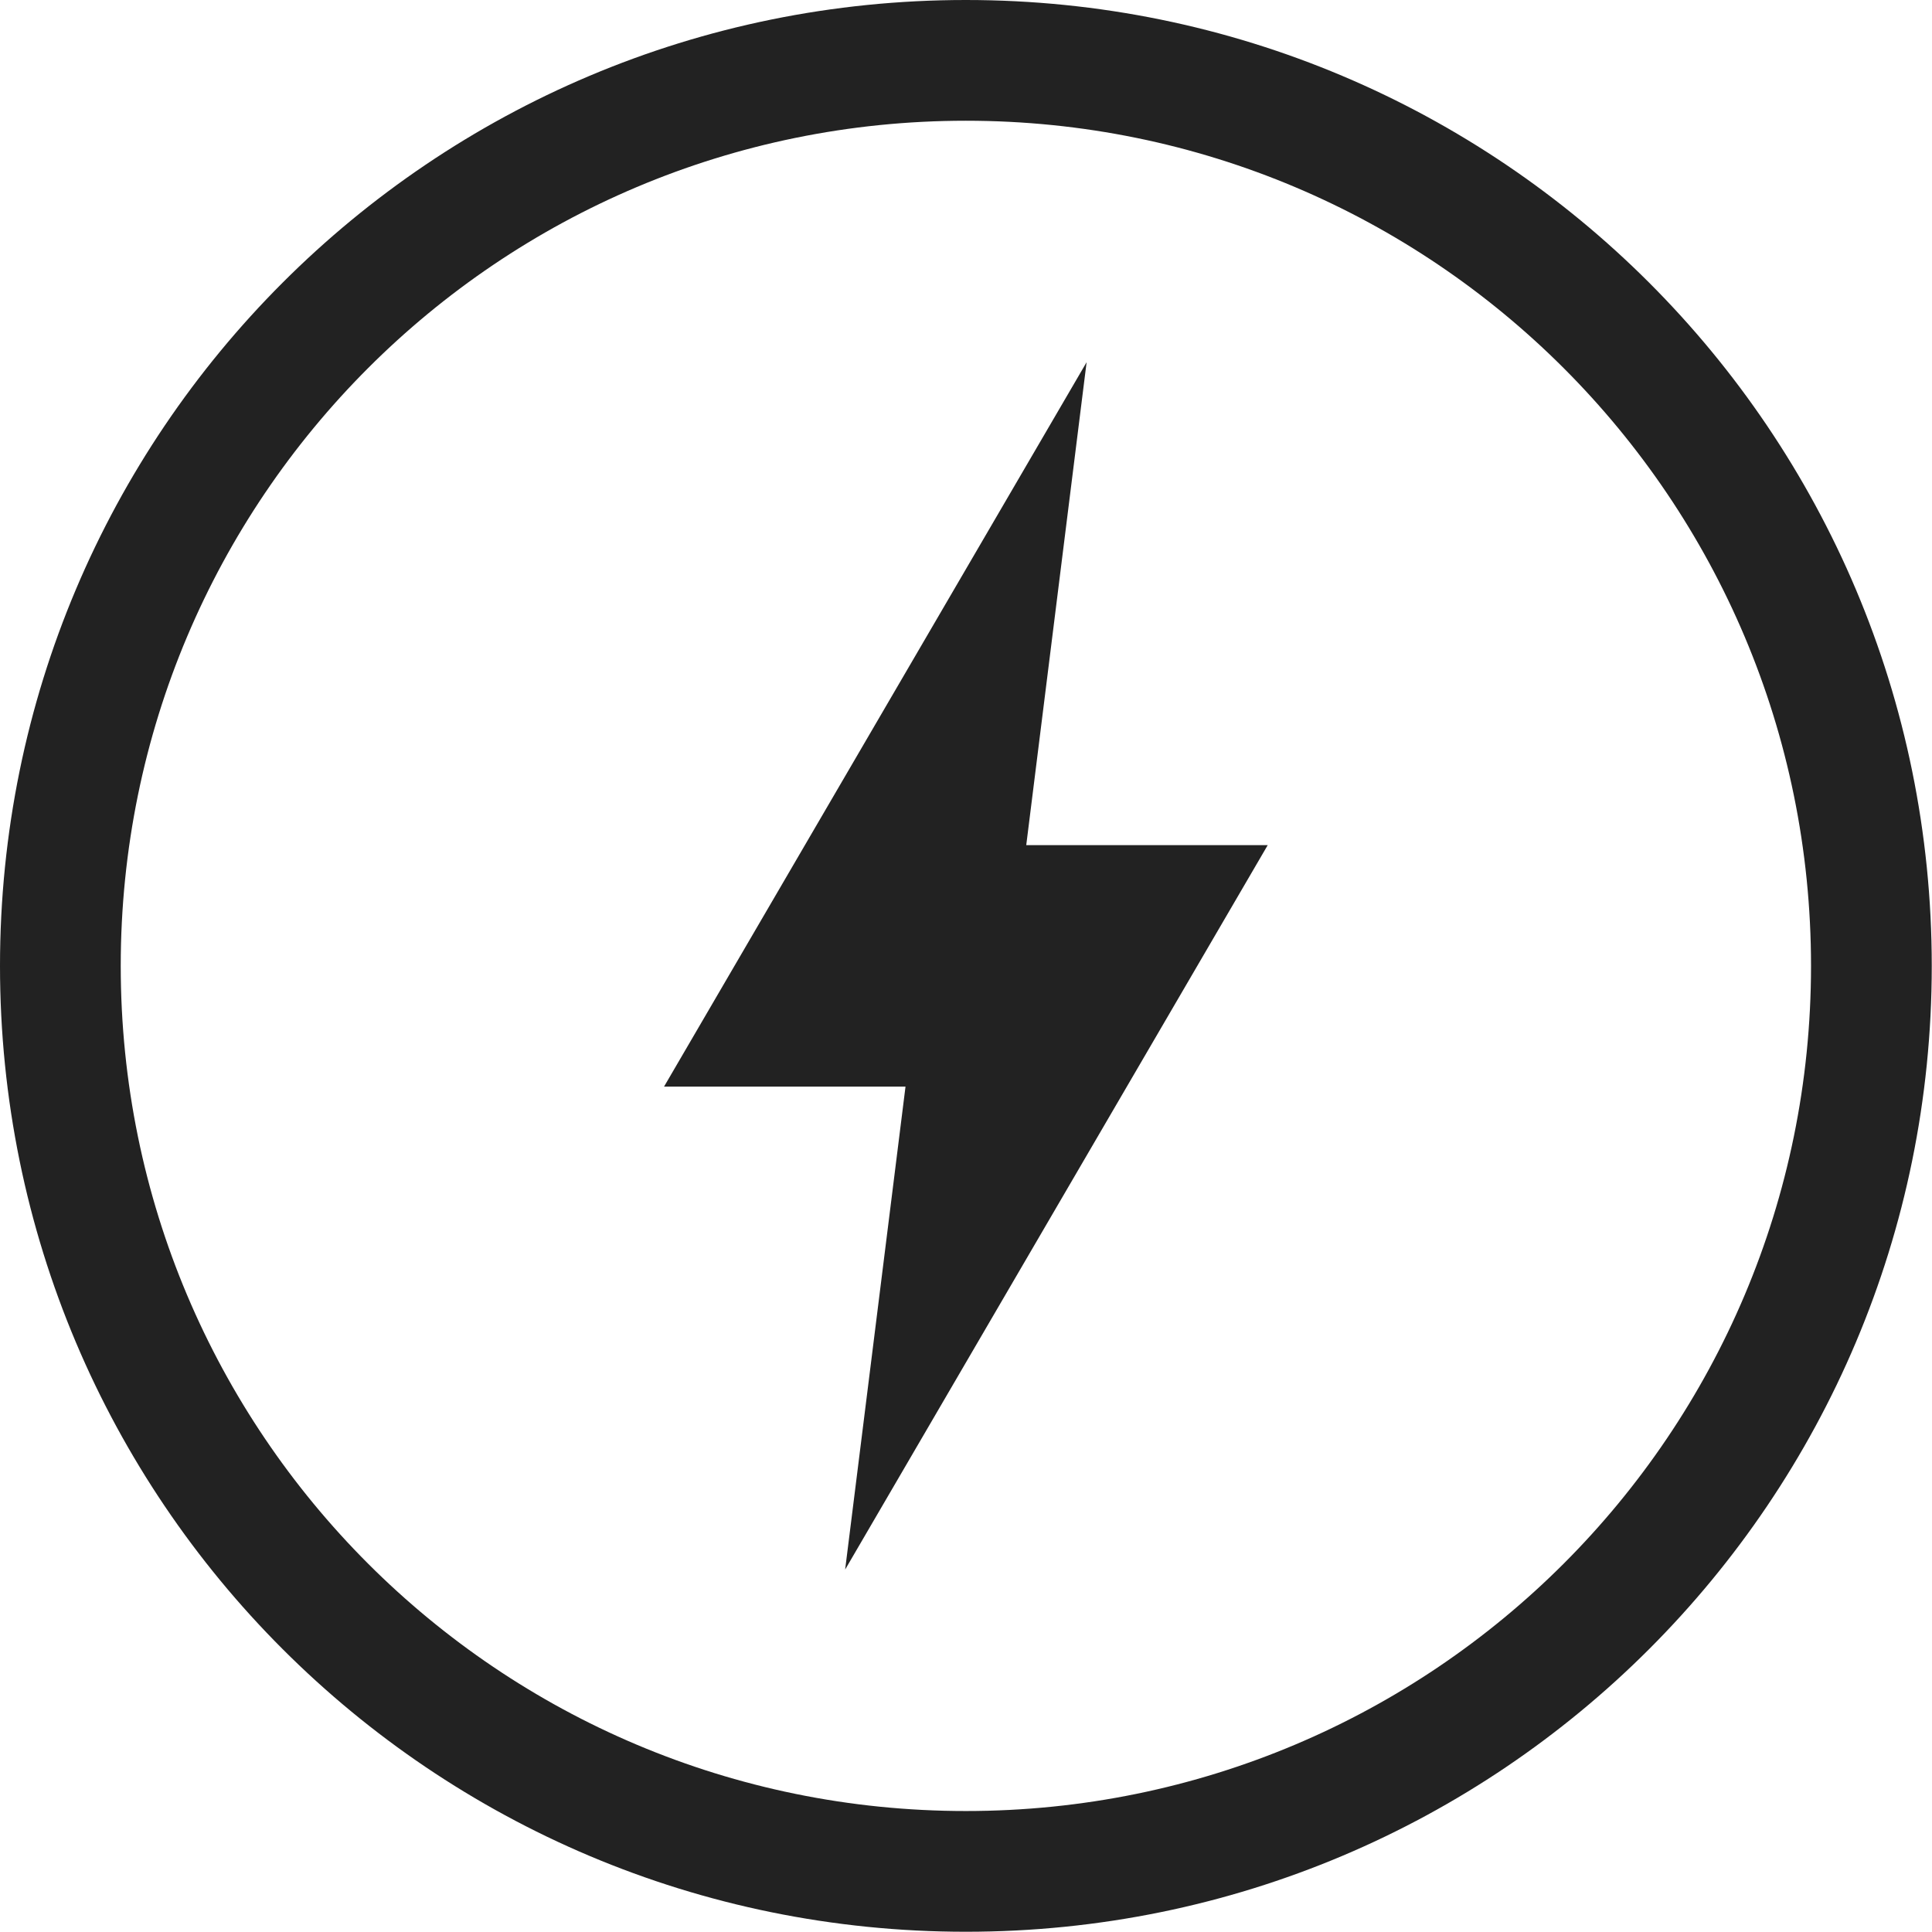
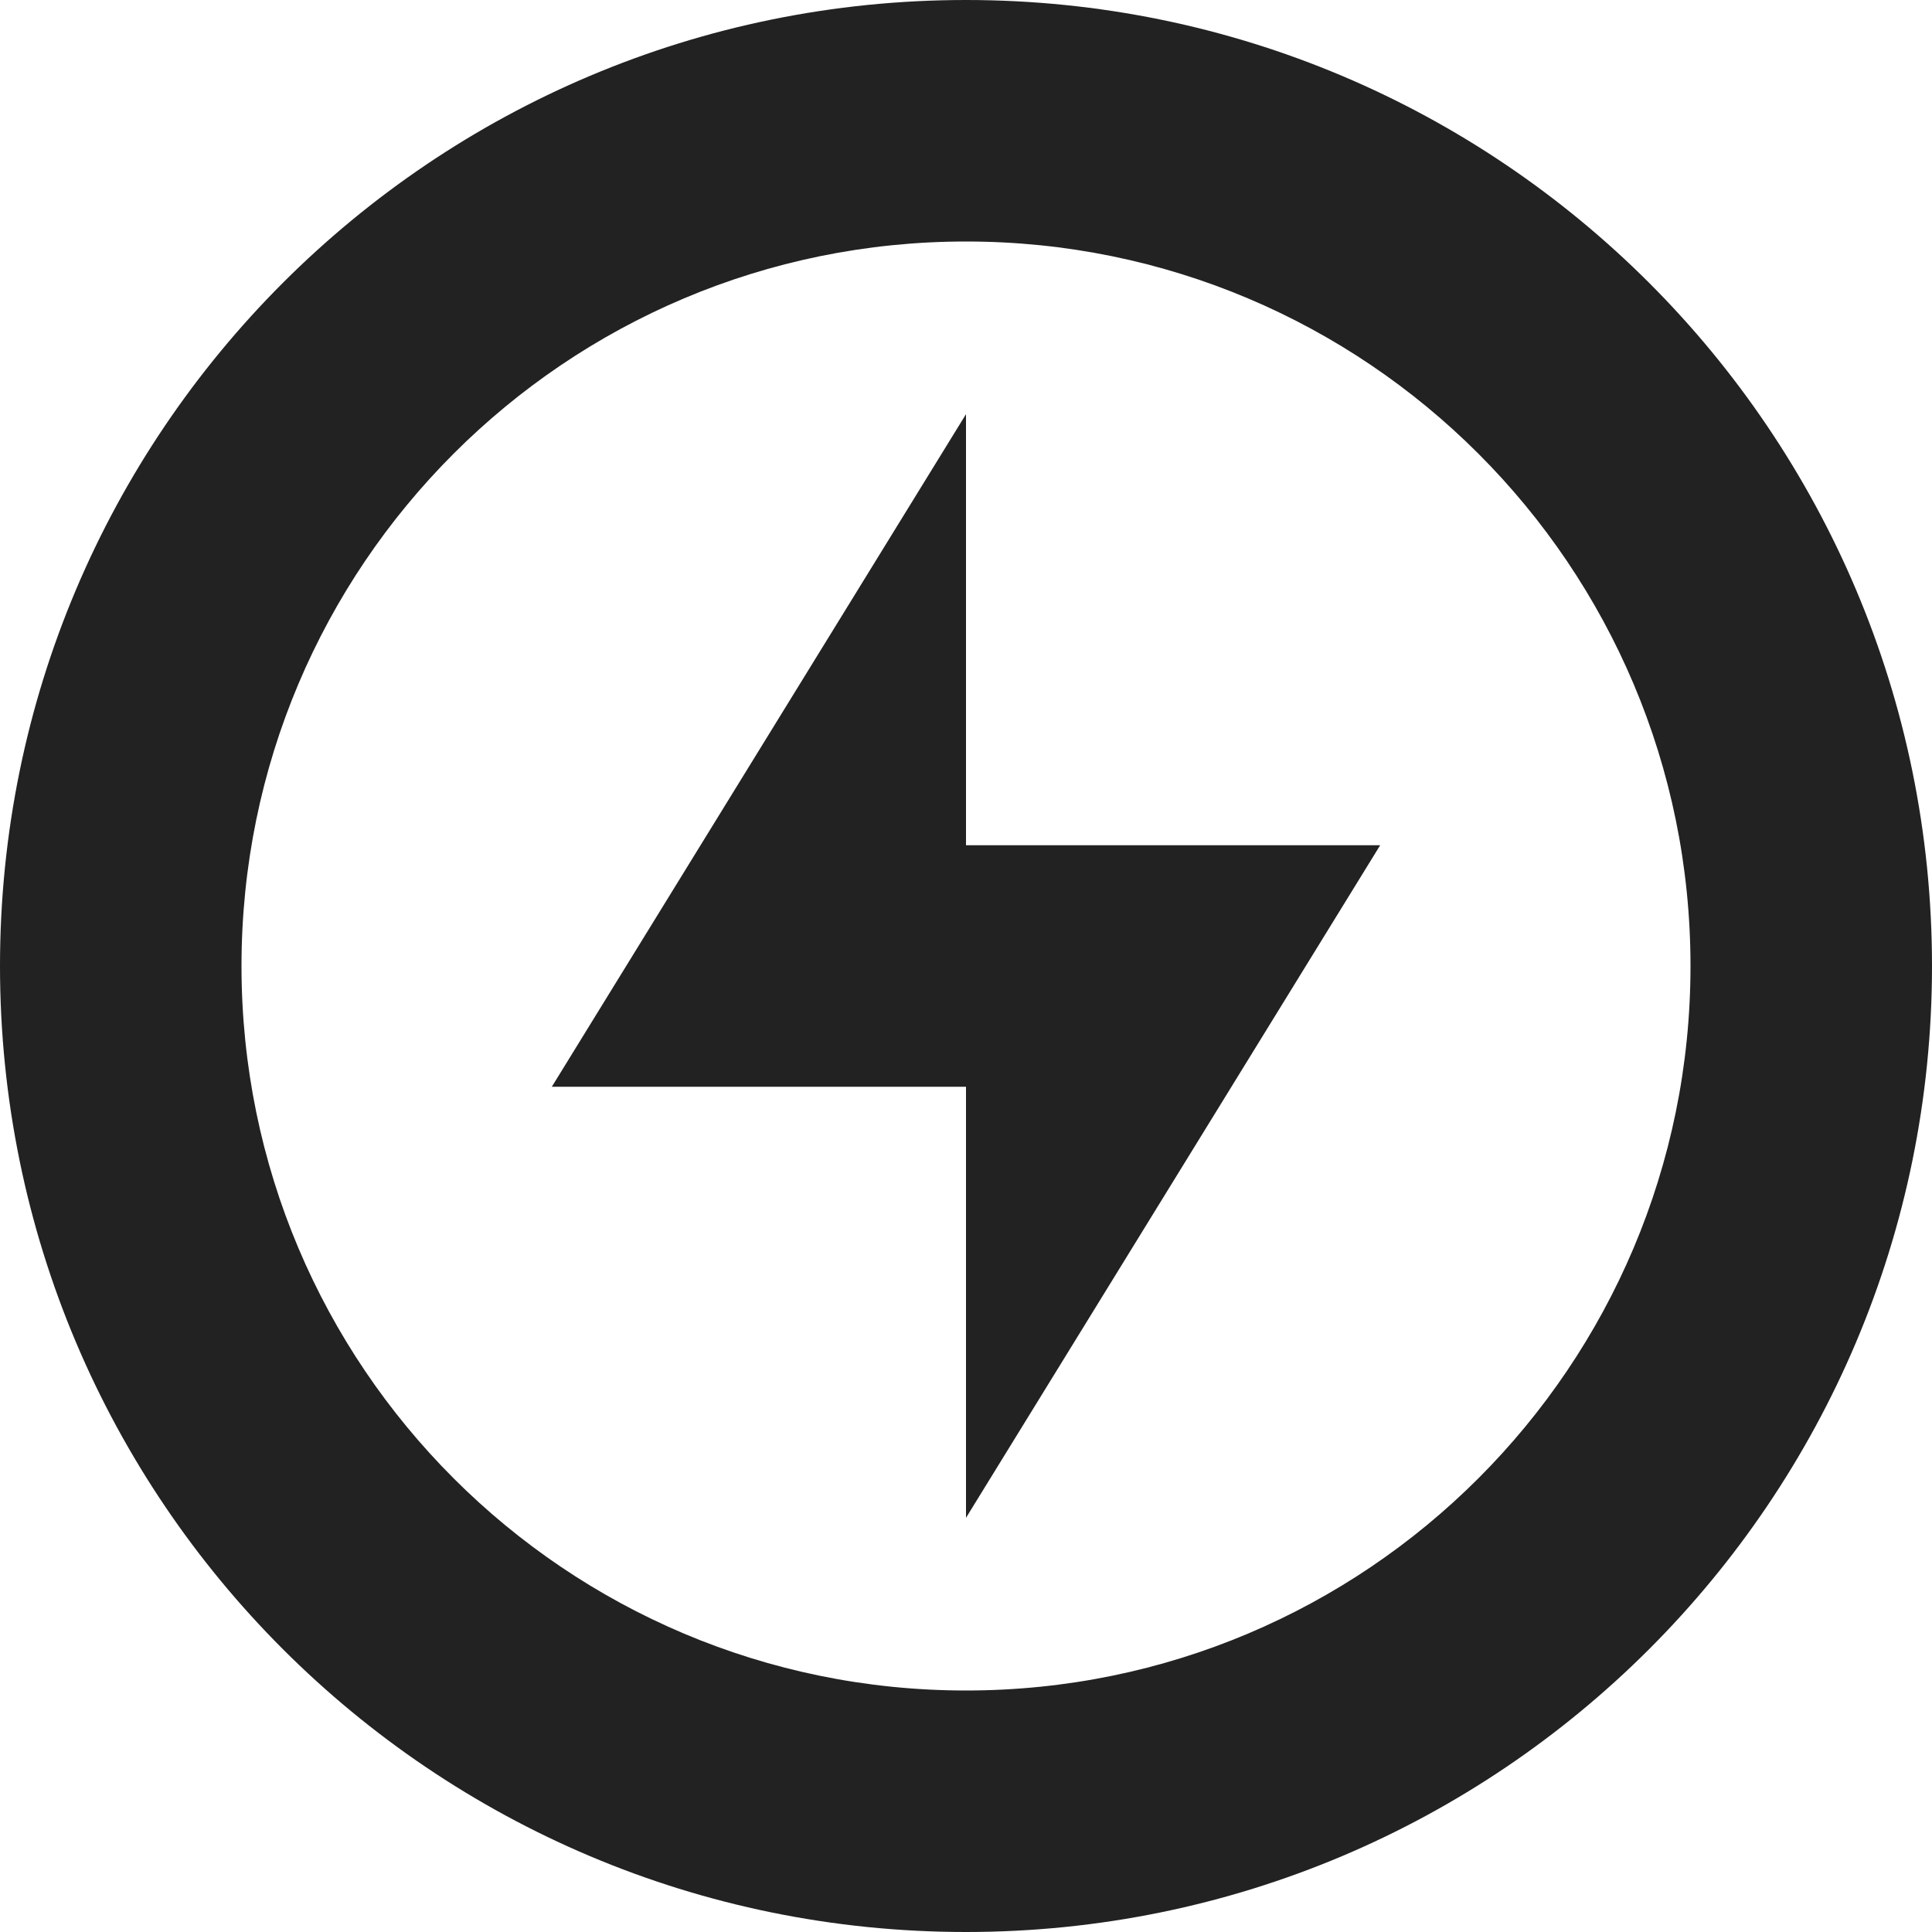
- <svg xmlns="http://www.w3.org/2000/svg" height="16" width="16.002">
-   <path color="#bebebe" d="M8 0C3.576 0 0 3.576 0 8c0 4.424 3.576 8 8 8 4.424 0 8-3.576 8-8 0-4.424-3.576-8-8-8zm0 1c3.87 0 7 3.13 7 7s-3.13 7-7 7-7-3.13-7-7 3.13-7 7-7zm1 2L5.5 9h2L7 13l3.5-6h-2z" fill="#222222" overflow="visible" style="marker:none" />
+ <svg xmlns="http://www.w3.org/2000/svg" width="16" height="16" version="1.1">
+   <defs>
+     <style id="current-color-scheme" type="text/css">
+    .ColorScheme-Text { color:#222222; }
+   </style>
+   </defs>
+   <path style="fill:currentColor" class="ColorScheme-Text" d="M 8,0 C 3.58,0 0,3.58 0,8 c 0,4.42 3.58,8 8,8 4.42,0 8,-3.58 8,-8 C 16,3.58 12.42,0 8,0 Z m 0,2 c 3.315,0 6,2.685 6,6 0,3.315 -2.685,6 -6,6 C 4.685,14 2,11.315 2,8 2,4.685 4.685,2 8,2 Z M 8,3.43 4.57,9 H 8 v 3.57 L 11.43,7 H 8 Z" />
</svg>
